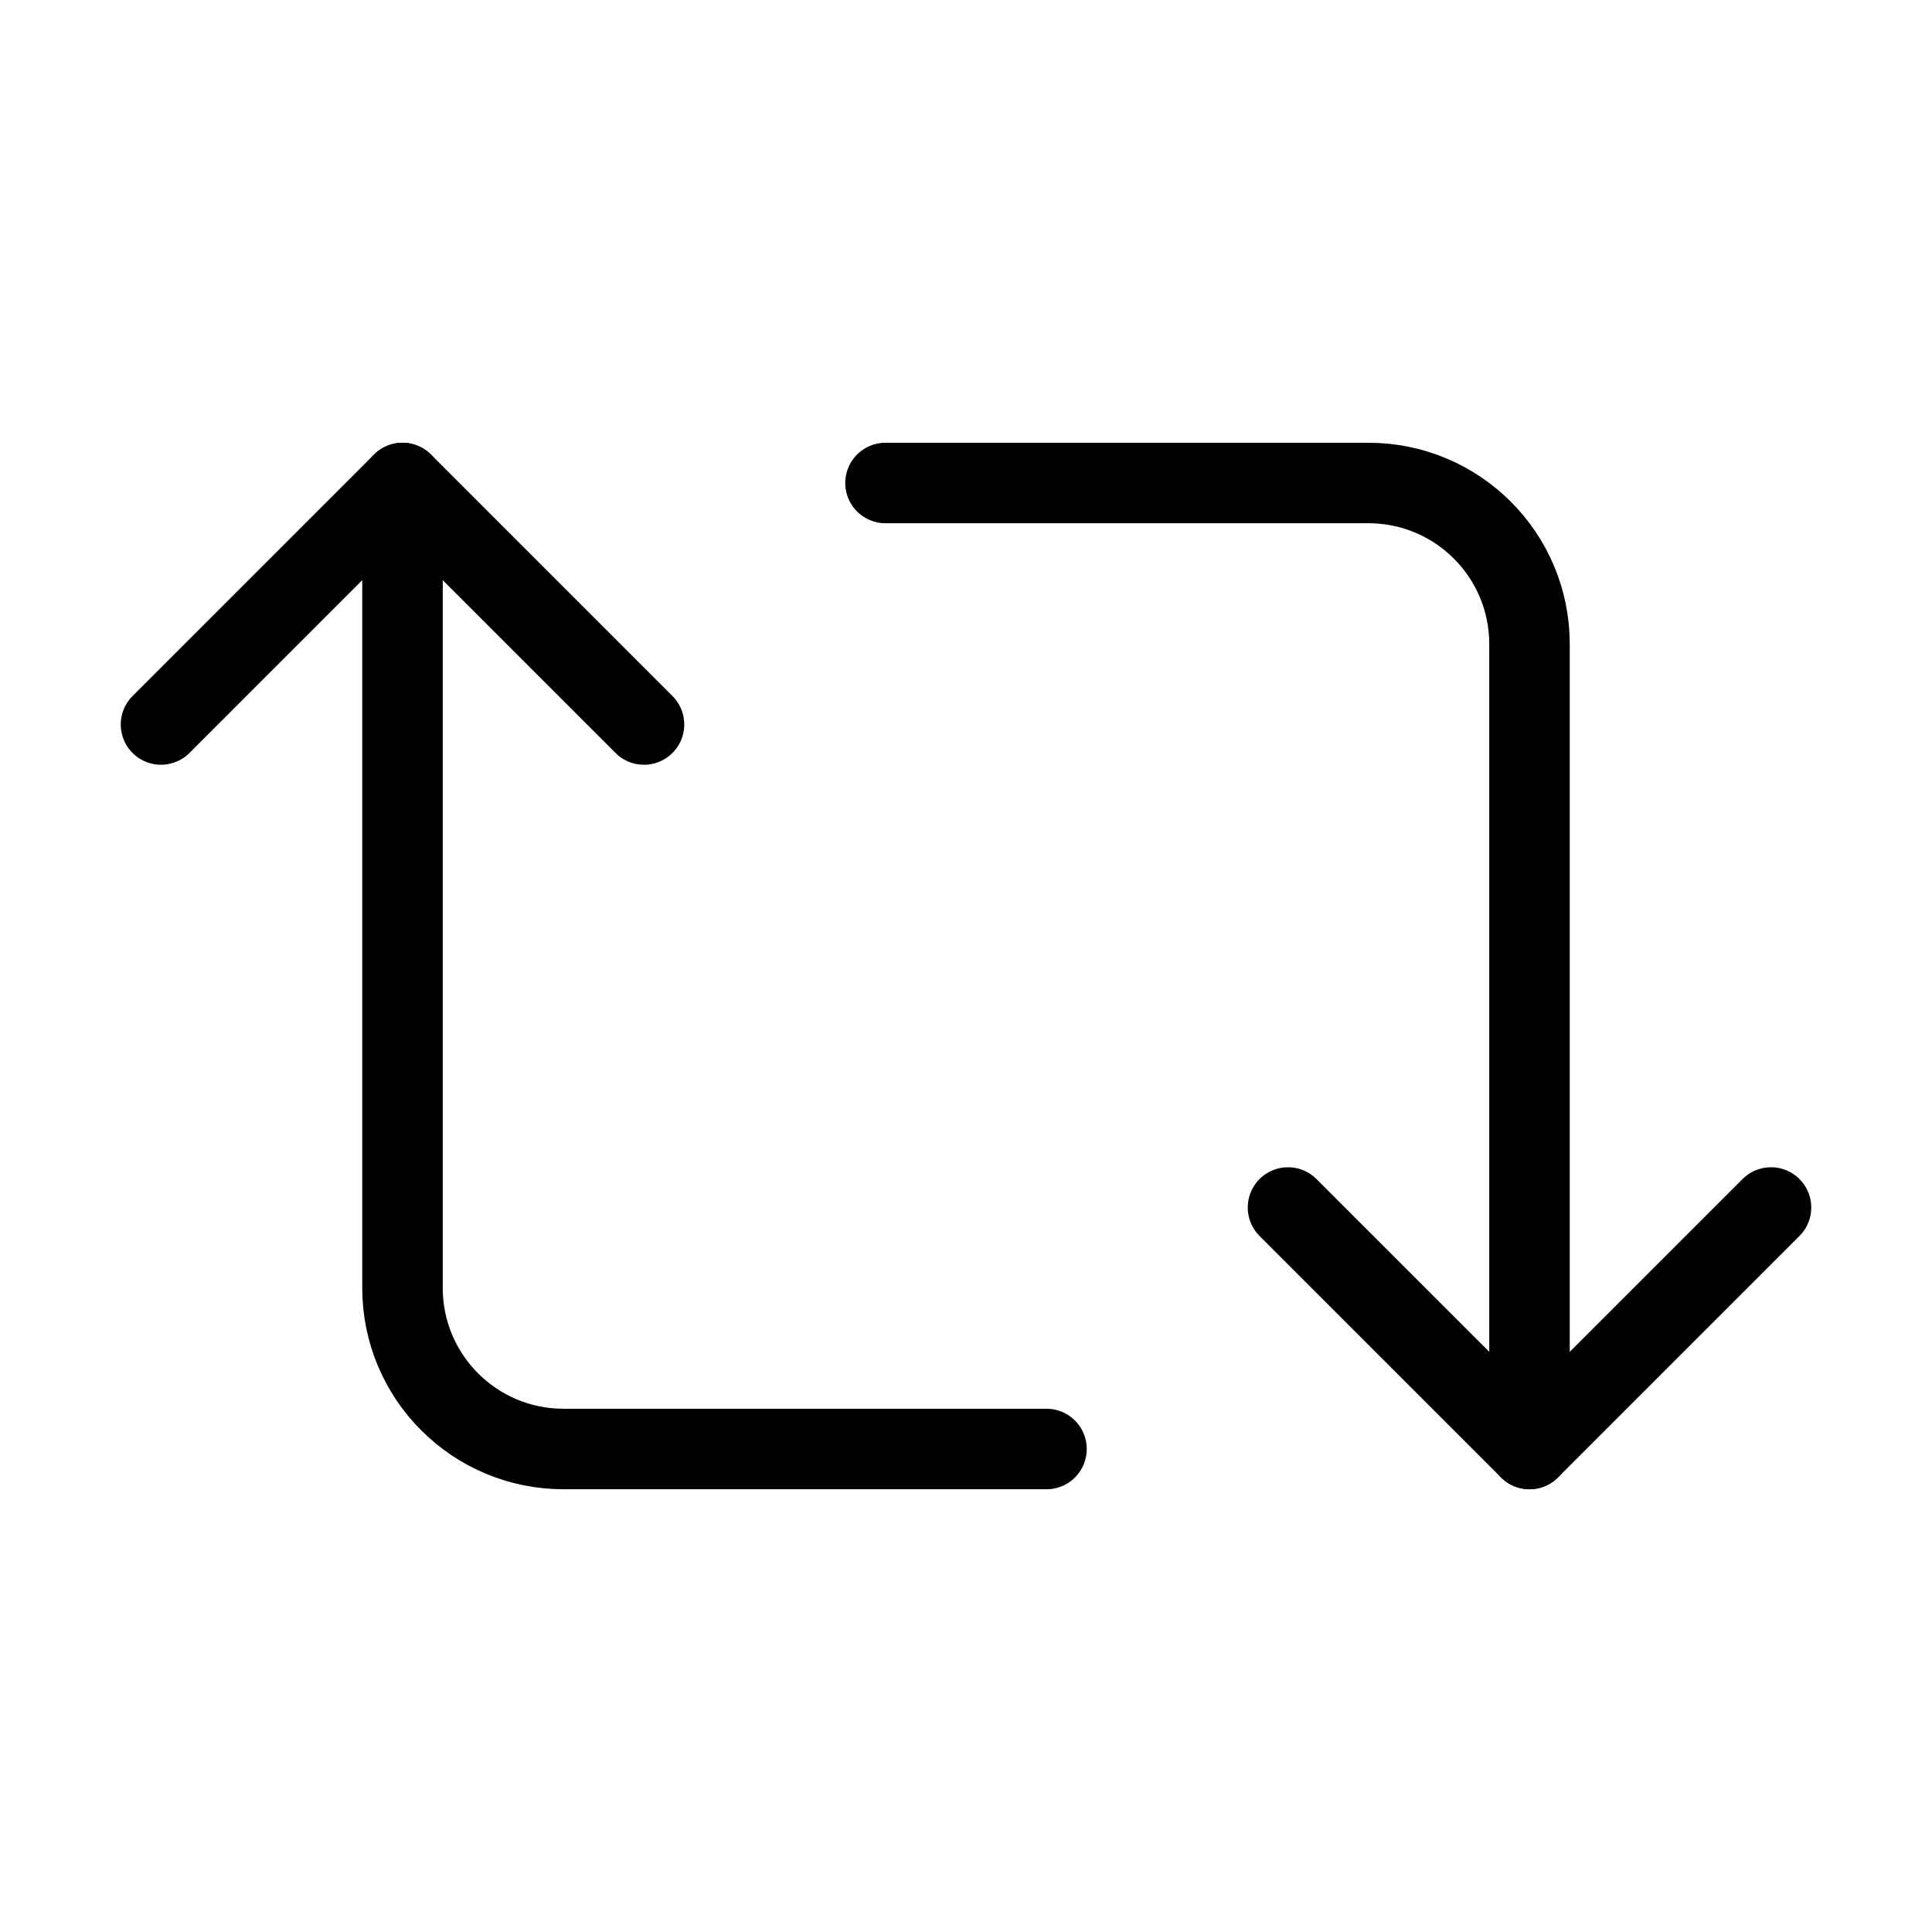
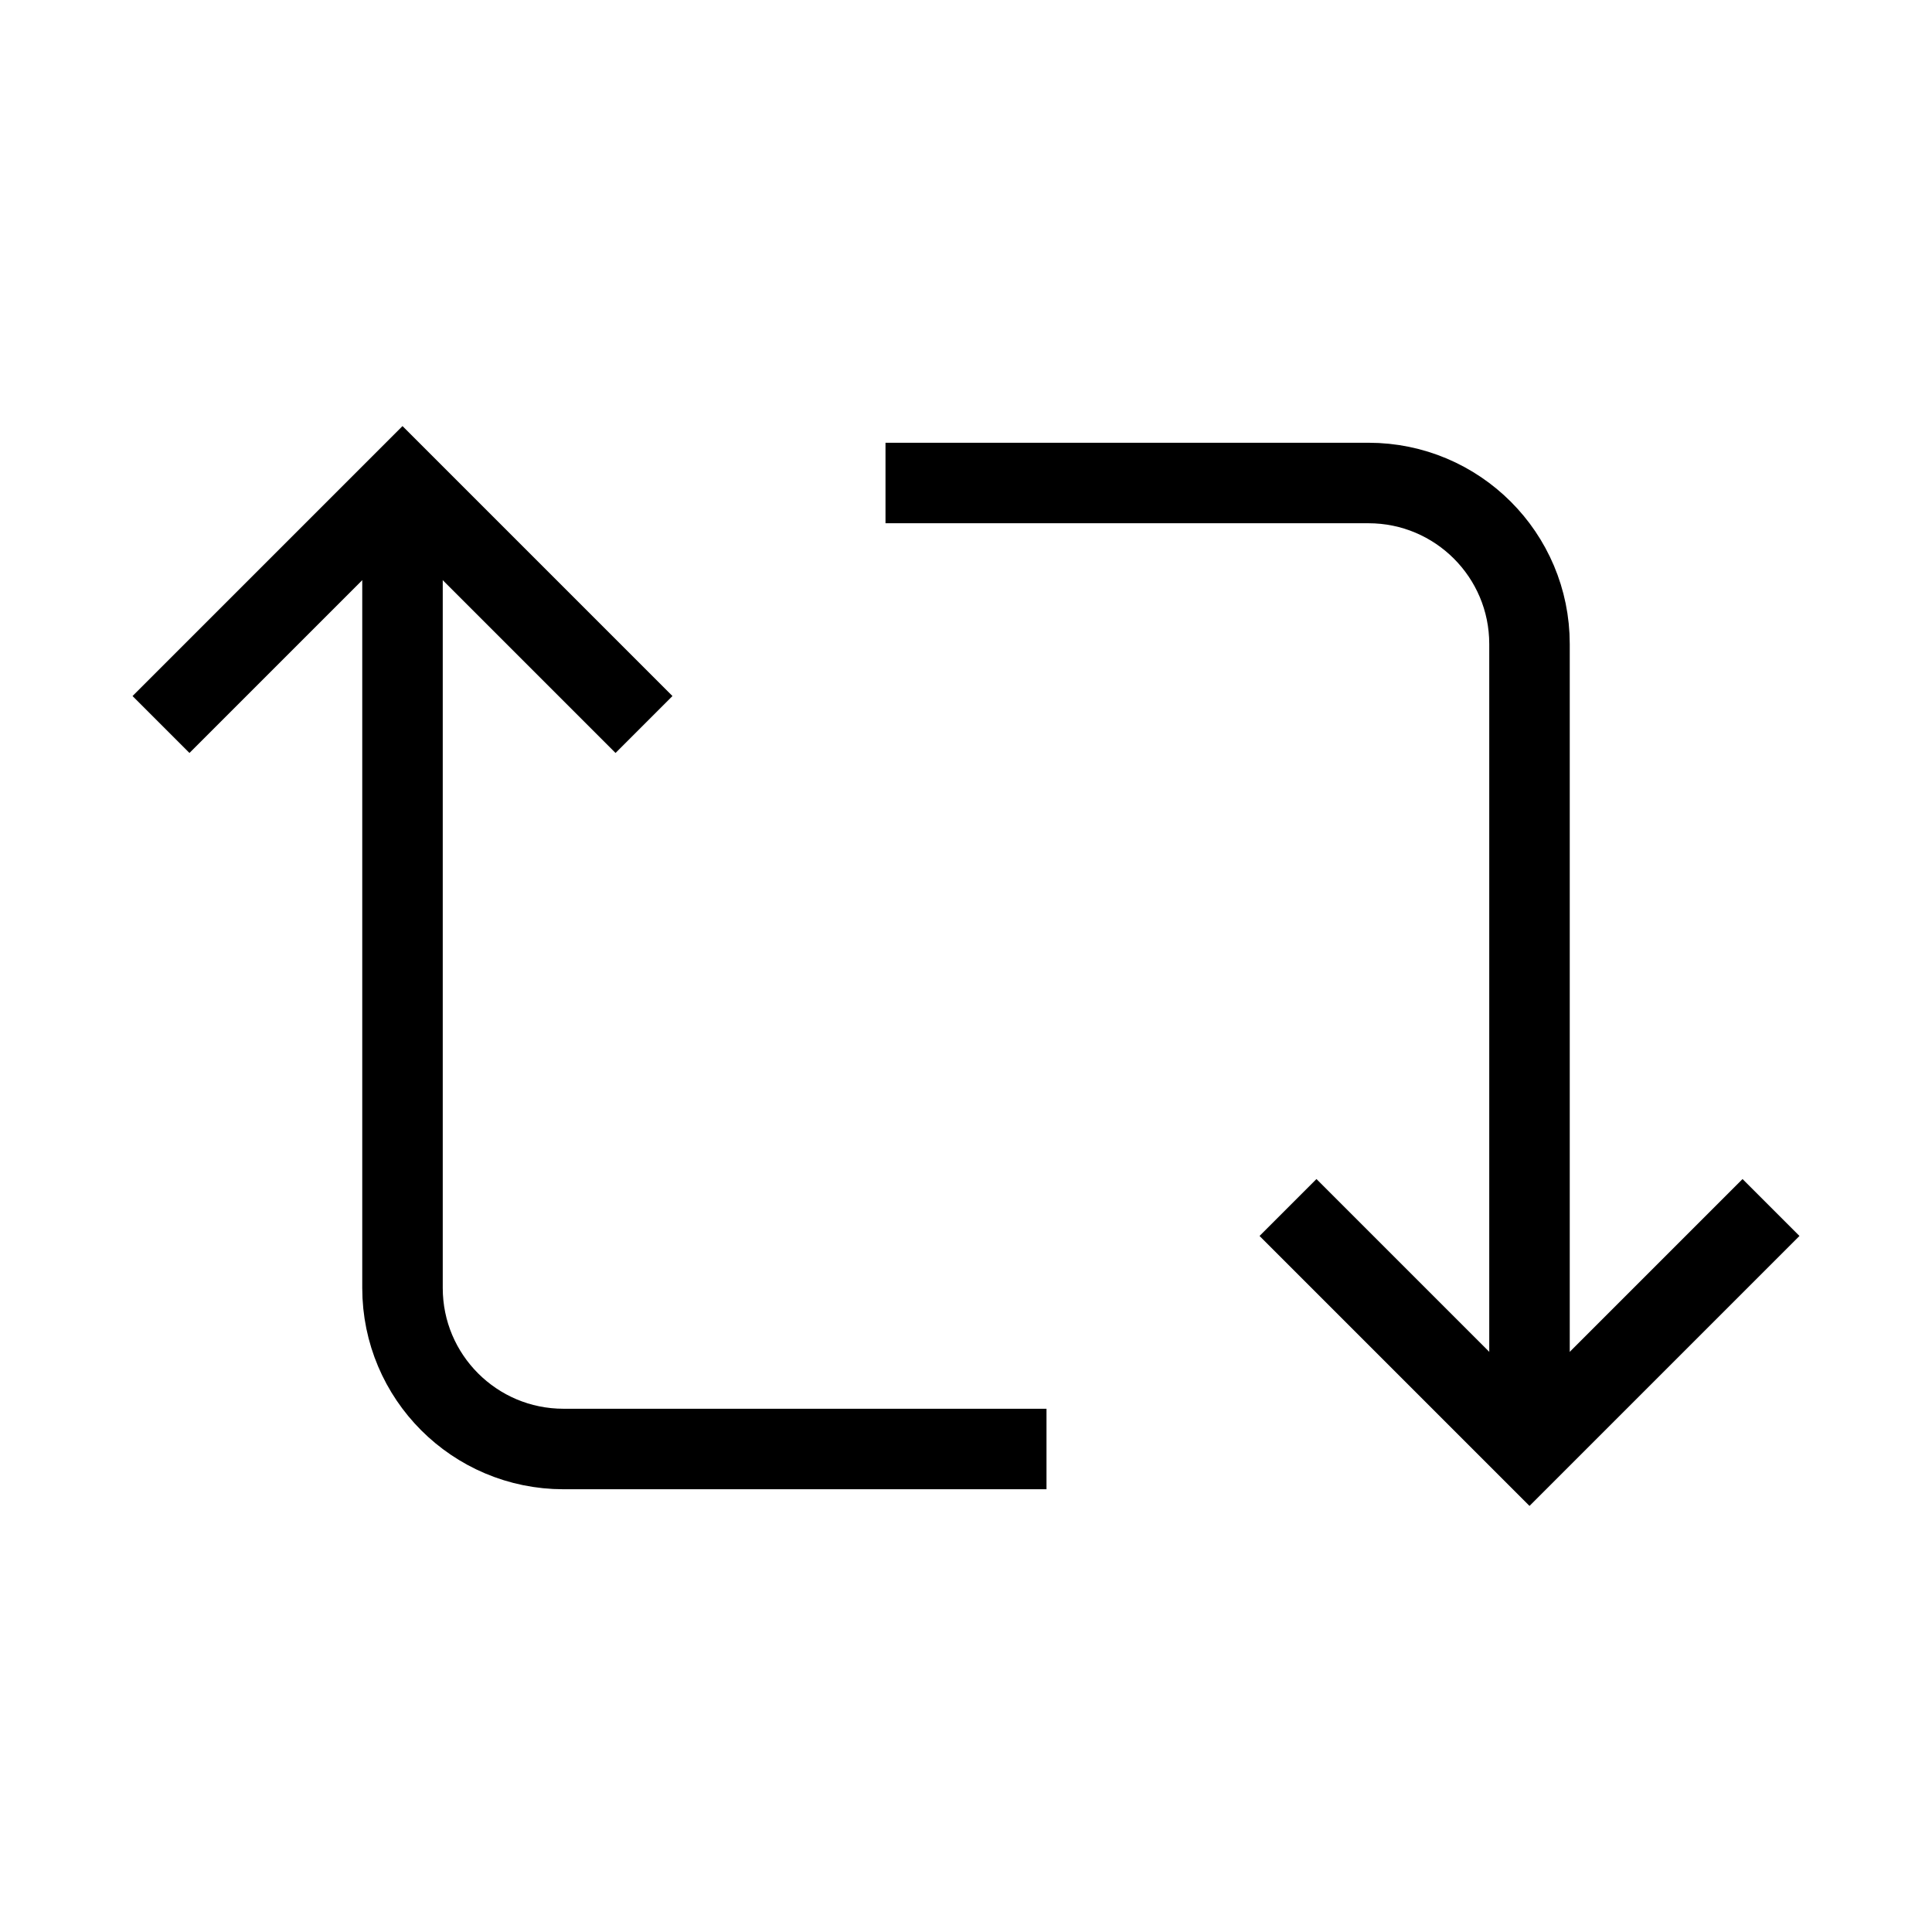
- <svg xmlns="http://www.w3.org/2000/svg" width="24" height="24" viewBox="0 0 24 24" fill="none" stroke="currentColor" strokeWidth="1.5" stroke-linecap="round" stroke-linejoin="round" class="lucide lucide-repeat-2">
+ <svg xmlns="http://www.w3.org/2000/svg" width="24" height="24" viewBox="0 0 24 24" fill="none" stroke="currentColor" strokeWidth="1.5" strokeLinecap="round" strokeLinejoin="round" class="lucide lucide-repeat-2">
  <path d="m2 9 3-3 3 3" />
  <path d="M13 18H7a2 2 0 0 1-2-2V6" />
  <path d="m22 15-3 3-3-3" />
  <path d="M11 6h6a2 2 0 0 1 2 2v10" />
</svg>
